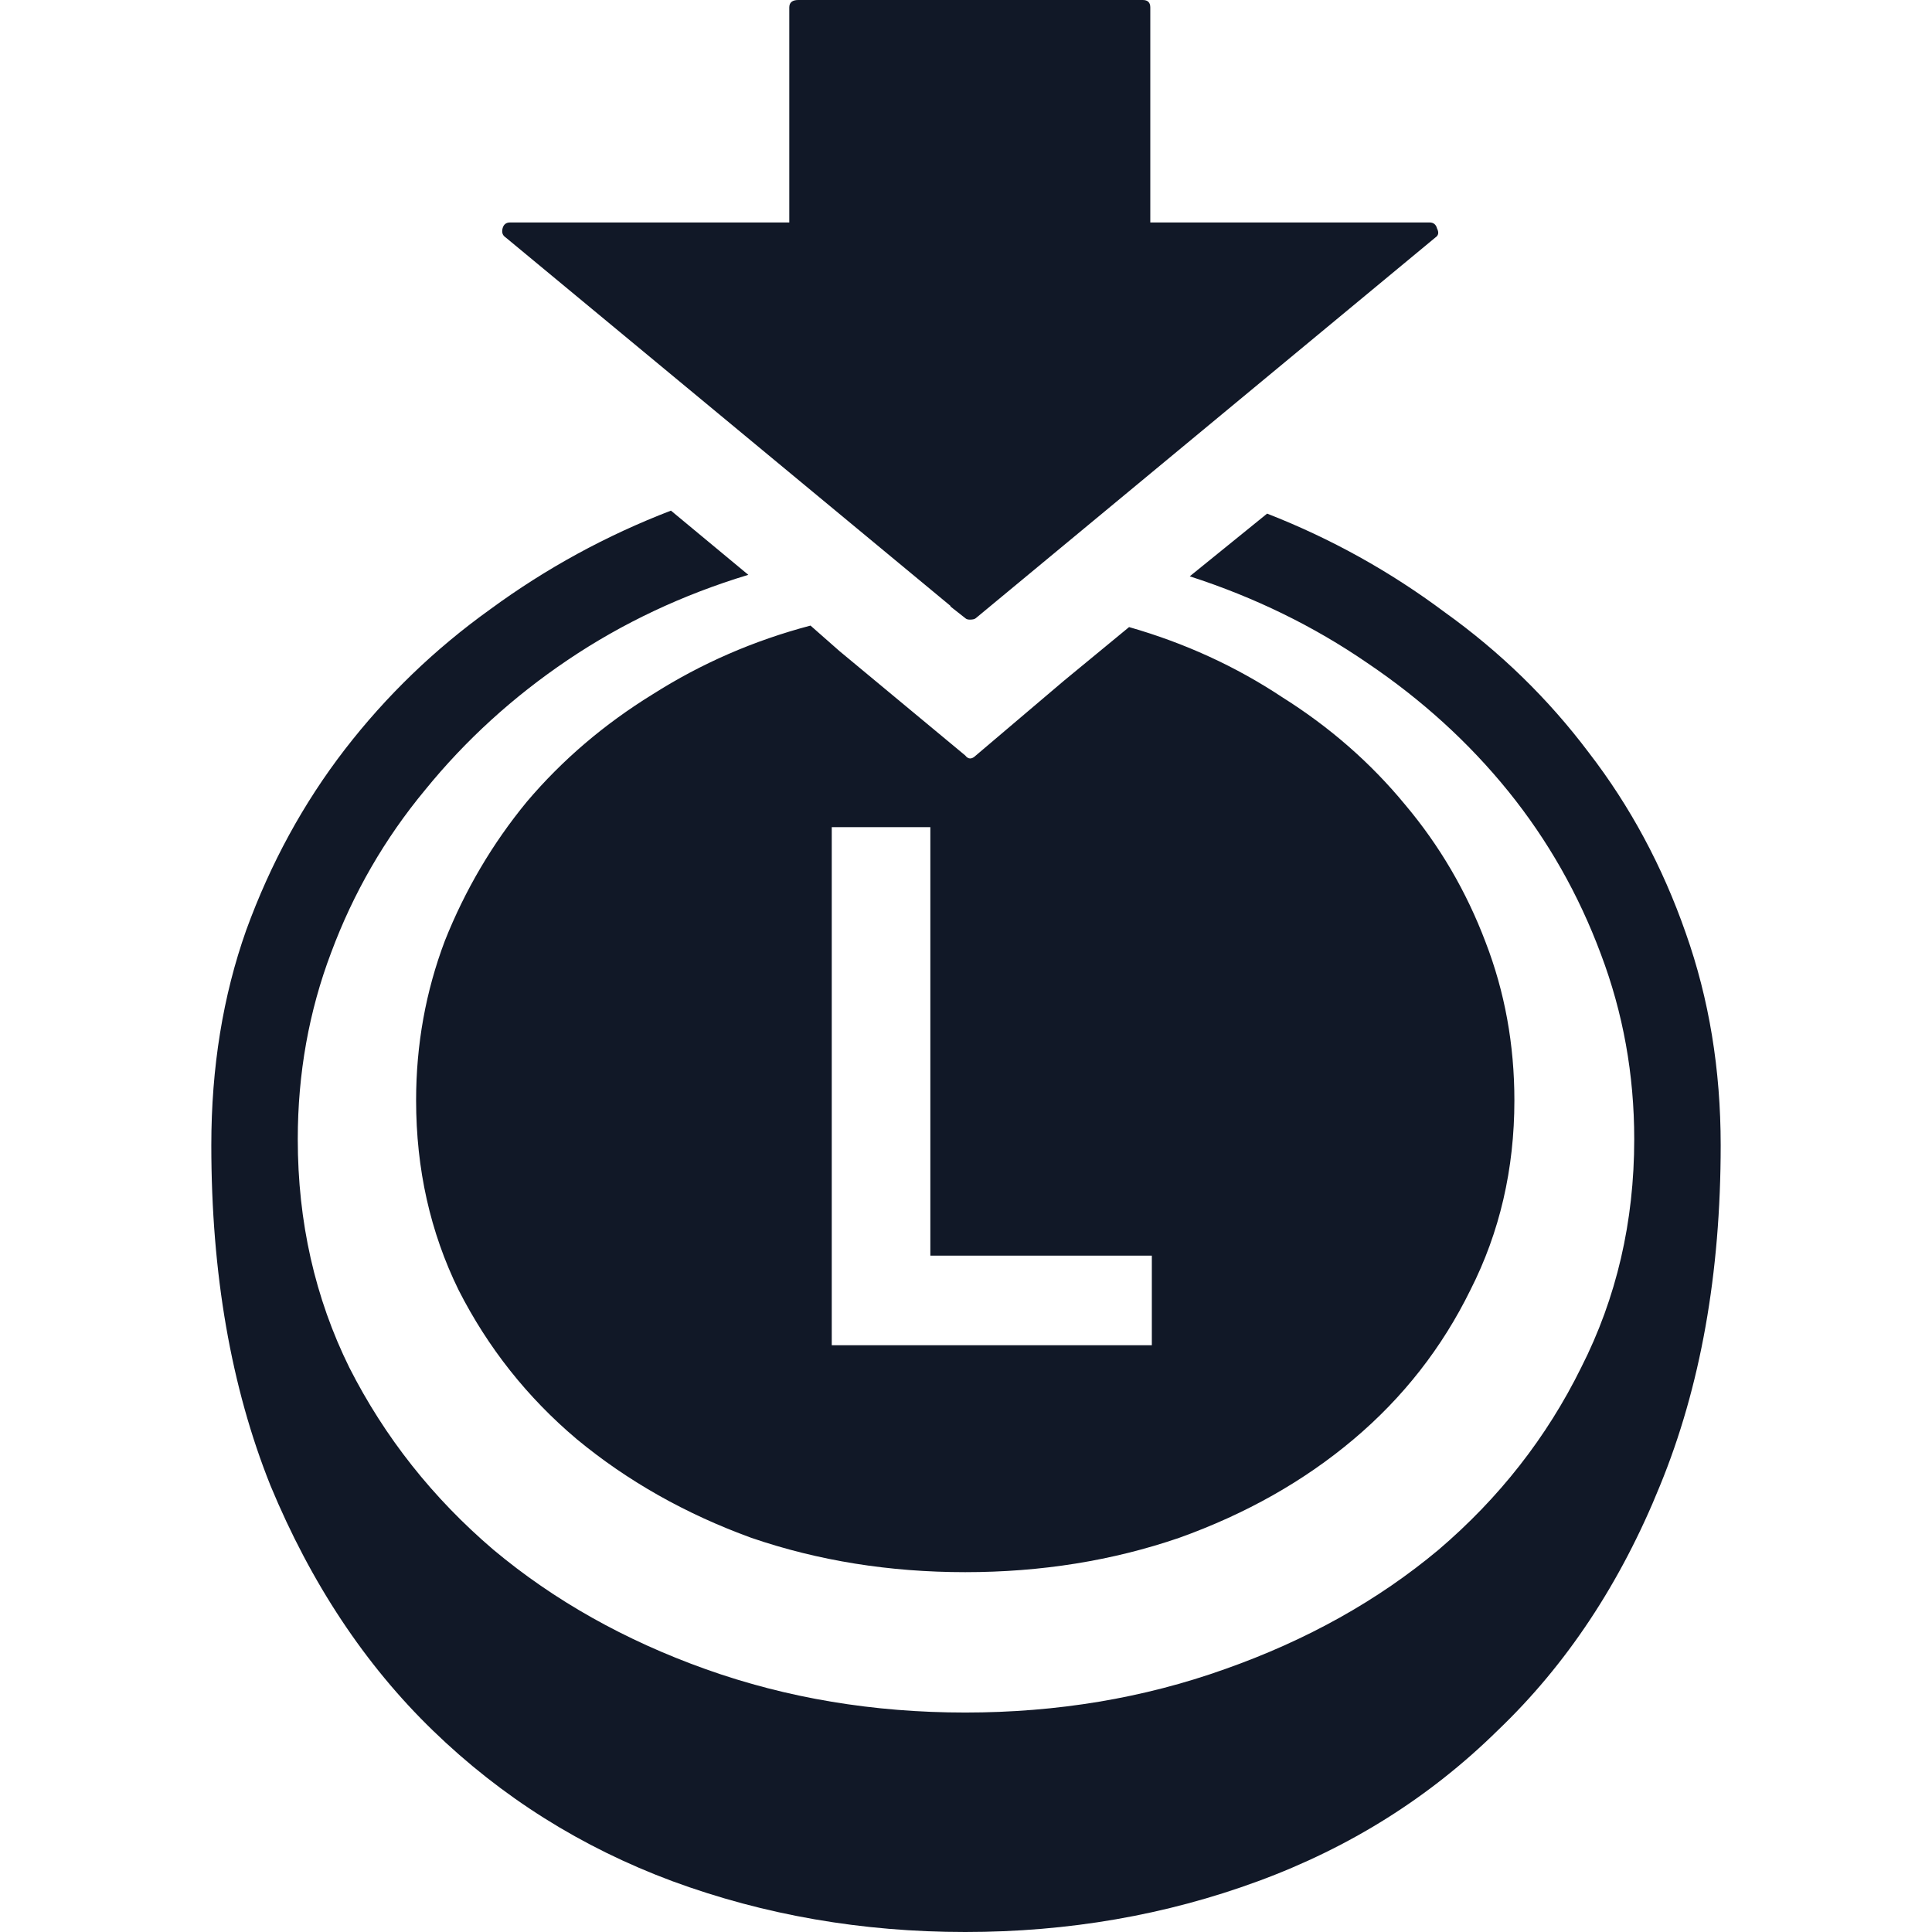
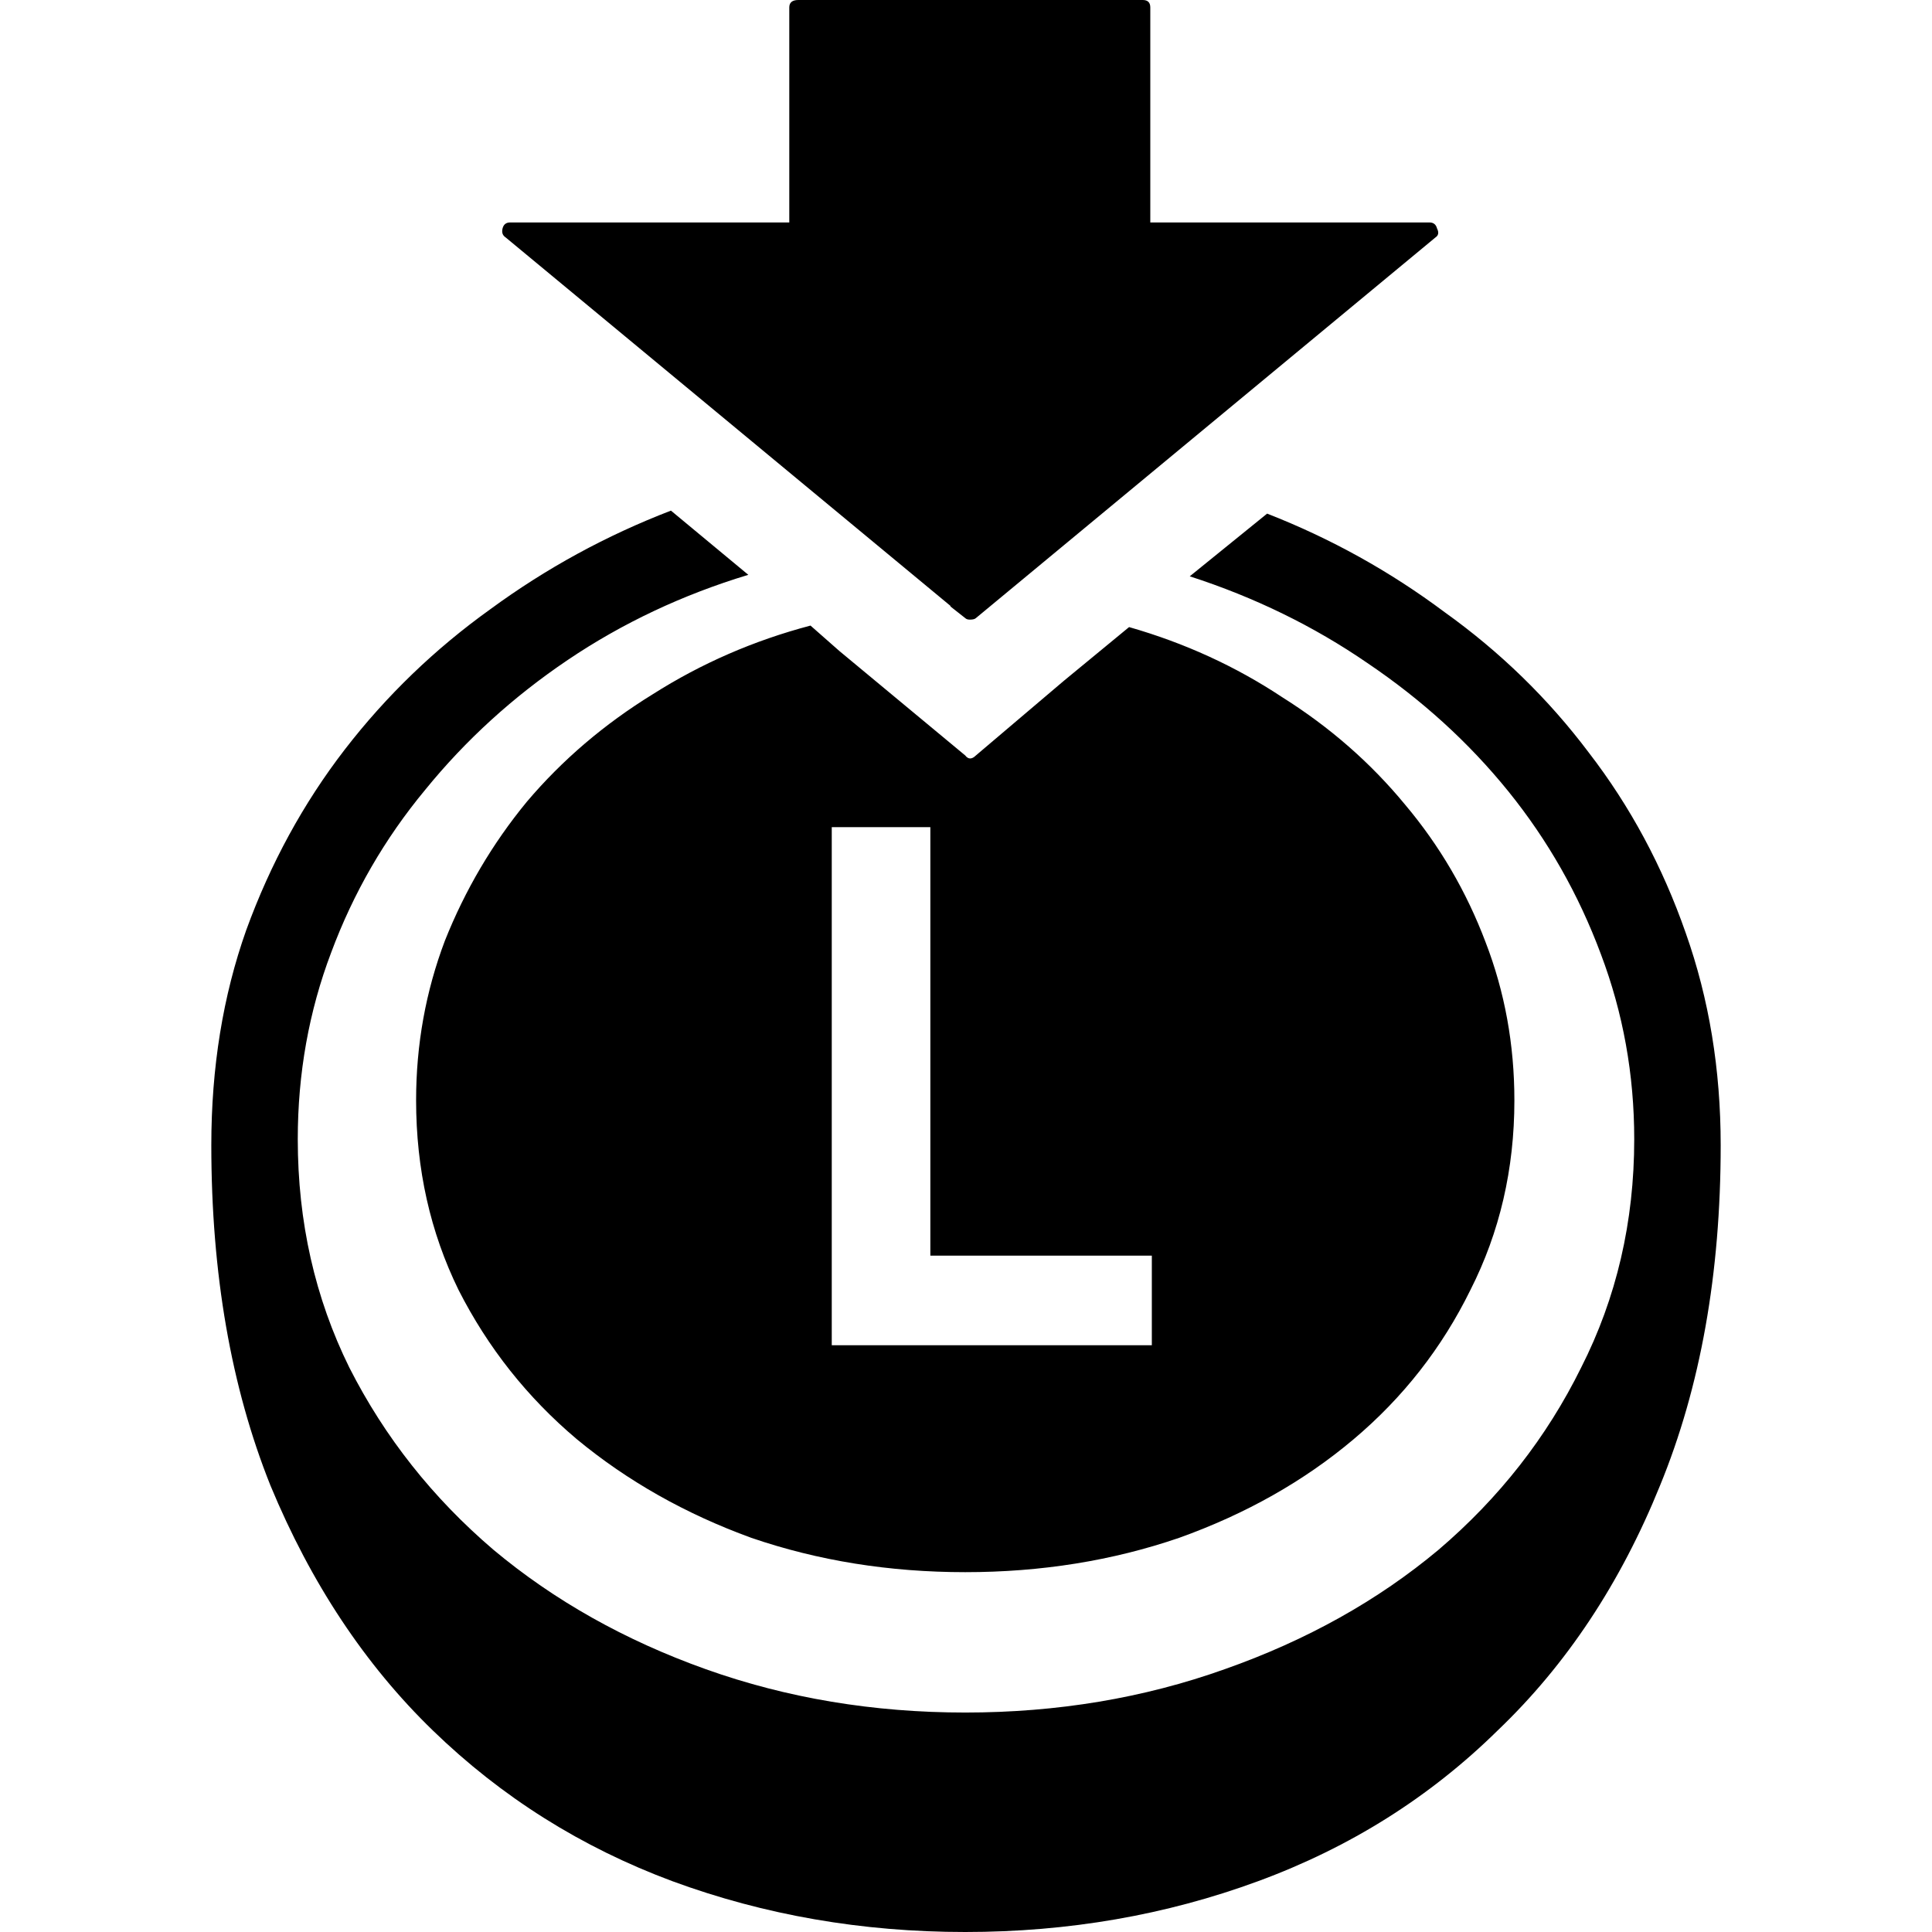
<svg xmlns="http://www.w3.org/2000/svg" width="64" height="64" viewBox="0 0 64 64" fill="none">
-   <path d="M26.849 20.723L27.804 21.564L31.975 25.026C32.075 25.158 32.193 25.158 32.327 25.026L35.241 22.553L37.402 20.773C39.245 21.3 40.936 22.075 42.477 23.097C44.052 24.087 45.409 25.274 46.548 26.658C47.687 28.01 48.575 29.527 49.211 31.209C49.848 32.857 50.166 34.605 50.166 36.451C50.166 38.726 49.68 40.82 48.709 42.733C47.77 44.645 46.481 46.294 44.839 47.678C43.198 49.063 41.271 50.151 39.06 50.943C36.849 51.701 34.487 52.08 31.975 52.08C29.462 52.08 27.101 51.701 24.889 50.943C22.712 50.151 20.786 49.063 19.111 47.678C17.469 46.294 16.163 44.645 15.191 42.733C14.253 40.82 13.784 38.726 13.784 36.451C13.784 34.605 14.102 32.841 14.739 31.159C15.409 29.478 16.313 27.944 17.452 26.559C18.625 25.175 20.015 23.988 21.623 22.998C23.231 21.976 24.973 21.218 26.849 20.723ZM27.553 44.563H38.156V41.595H30.819V27.4H27.553V44.563ZM32.126 20.526C32.059 20.526 32.008 20.509 31.975 20.476L31.472 20.08H31.975H32.779L32.327 20.476C32.293 20.509 32.226 20.526 32.126 20.526ZM39.412 19.091L41.975 17.014C44.085 17.838 46.045 18.926 47.854 20.278C49.697 21.597 51.288 23.147 52.628 24.927C54.002 26.708 55.074 28.703 55.844 30.912C56.615 33.088 57 35.429 57 37.935C57 42.189 56.33 45.947 54.99 49.212C53.683 52.443 51.891 55.147 49.613 57.323C47.368 59.532 44.722 61.197 41.673 62.318C38.625 63.44 35.392 64 31.975 64C28.558 64 25.325 63.44 22.276 62.318C19.261 61.197 16.615 59.532 14.337 57.323C12.092 55.147 10.3 52.443 8.96 49.212C7.653 45.947 7 42.189 7 37.935C7 35.363 7.385 32.989 8.156 30.813C8.96 28.604 10.049 26.609 11.422 24.828C12.796 23.048 14.404 21.498 16.246 20.179C18.089 18.827 20.082 17.739 22.226 16.915L24.789 19.042C22.611 19.701 20.618 20.641 18.809 21.861C17 23.081 15.425 24.515 14.085 26.164C12.745 27.779 11.707 29.576 10.97 31.555C10.233 33.5 9.864 35.561 9.864 37.737C9.864 40.474 10.434 42.996 11.573 45.304C12.745 47.613 14.337 49.624 16.347 51.339C18.357 53.02 20.702 54.339 23.382 55.295C26.062 56.251 28.926 56.73 31.975 56.73C35.023 56.73 37.888 56.251 40.568 55.295C43.281 54.339 45.643 53.02 47.653 51.339C49.663 49.624 51.238 47.613 52.377 45.304C53.549 42.996 54.136 40.474 54.136 37.737C54.136 35.594 53.767 33.55 53.03 31.604C52.293 29.626 51.271 27.829 49.965 26.213C48.658 24.598 47.1 23.18 45.291 21.96C43.516 20.74 41.556 19.784 39.412 19.091ZM38.105 0.247V7.369H47.352C47.486 7.369 47.569 7.435 47.603 7.567C47.67 7.699 47.653 7.798 47.553 7.864L32.327 20.476C32.293 20.509 32.226 20.526 32.126 20.526C32.059 20.526 32.008 20.509 31.975 20.476L16.749 7.864C16.648 7.798 16.615 7.699 16.648 7.567C16.682 7.435 16.765 7.369 16.899 7.369H26.146V0.247C26.146 0.082 26.246 0 26.447 0H37.854C38.022 0 38.105 0.082 38.105 0.247Z" fill="#111827" />
+   <path d="M26.849 20.723L27.804 21.564L31.975 25.026C32.075 25.158 32.193 25.158 32.327 25.026L35.241 22.553L37.402 20.773C39.245 21.3 40.936 22.075 42.477 23.097C44.052 24.087 45.409 25.274 46.548 26.658C47.687 28.01 48.575 29.527 49.211 31.209C49.848 32.857 50.166 34.605 50.166 36.451C50.166 38.726 49.68 40.82 48.709 42.733C47.77 44.645 46.481 46.294 44.839 47.678C43.198 49.063 41.271 50.151 39.06 50.943C36.849 51.701 34.487 52.08 31.975 52.08C29.462 52.08 27.101 51.701 24.889 50.943C22.712 50.151 20.786 49.063 19.111 47.678C17.469 46.294 16.163 44.645 15.191 42.733C14.253 40.82 13.784 38.726 13.784 36.451C13.784 34.605 14.102 32.841 14.739 31.159C15.409 29.478 16.313 27.944 17.452 26.559C18.625 25.175 20.015 23.988 21.623 22.998C23.231 21.976 24.973 21.218 26.849 20.723ZM27.553 44.563H38.156V41.595H30.819V27.4H27.553V44.563ZM32.126 20.526C32.059 20.526 32.008 20.509 31.975 20.476L31.472 20.08H31.975H32.779L32.327 20.476C32.293 20.509 32.226 20.526 32.126 20.526ZM39.412 19.091L41.975 17.014C44.085 17.838 46.045 18.926 47.854 20.278C49.697 21.597 51.288 23.147 52.628 24.927C54.002 26.708 55.074 28.703 55.844 30.912C56.615 33.088 57 35.429 57 37.935C57 42.189 56.33 45.947 54.99 49.212C53.683 52.443 51.891 55.147 49.613 57.323C47.368 59.532 44.722 61.197 41.673 62.318C38.625 63.44 35.392 64 31.975 64C28.558 64 25.325 63.44 22.276 62.318C19.261 61.197 16.615 59.532 14.337 57.323C12.092 55.147 10.3 52.443 8.96 49.212C7.653 45.947 7 42.189 7 37.935C7 35.363 7.385 32.989 8.156 30.813C8.96 28.604 10.049 26.609 11.422 24.828C12.796 23.048 14.404 21.498 16.246 20.179C18.089 18.827 20.082 17.739 22.226 16.915L24.789 19.042C22.611 19.701 20.618 20.641 18.809 21.861C17 23.081 15.425 24.515 14.085 26.164C12.745 27.779 11.707 29.576 10.97 31.555C10.233 33.5 9.864 35.561 9.864 37.737C9.864 40.474 10.434 42.996 11.573 45.304C12.745 47.613 14.337 49.624 16.347 51.339C18.357 53.02 20.702 54.339 23.382 55.295C26.062 56.251 28.926 56.73 31.975 56.73C35.023 56.73 37.888 56.251 40.568 55.295C43.281 54.339 45.643 53.02 47.653 51.339C49.663 49.624 51.238 47.613 52.377 45.304C53.549 42.996 54.136 40.474 54.136 37.737C54.136 35.594 53.767 33.55 53.03 31.604C52.293 29.626 51.271 27.829 49.965 26.213C48.658 24.598 47.1 23.18 45.291 21.96C43.516 20.74 41.556 19.784 39.412 19.091ZM38.105 0.247V7.369H47.352C47.486 7.369 47.569 7.435 47.603 7.567C47.67 7.699 47.653 7.798 47.553 7.864L32.327 20.476C32.293 20.509 32.226 20.526 32.126 20.526C32.059 20.526 32.008 20.509 31.975 20.476L16.749 7.864C16.648 7.798 16.615 7.699 16.648 7.567C16.682 7.435 16.765 7.369 16.899 7.369H26.146V0.247C26.146 0.082 26.246 0 26.447 0H37.854C38.022 0 38.105 0.082 38.105 0.247Z" fill="#000000" />
</svg>
